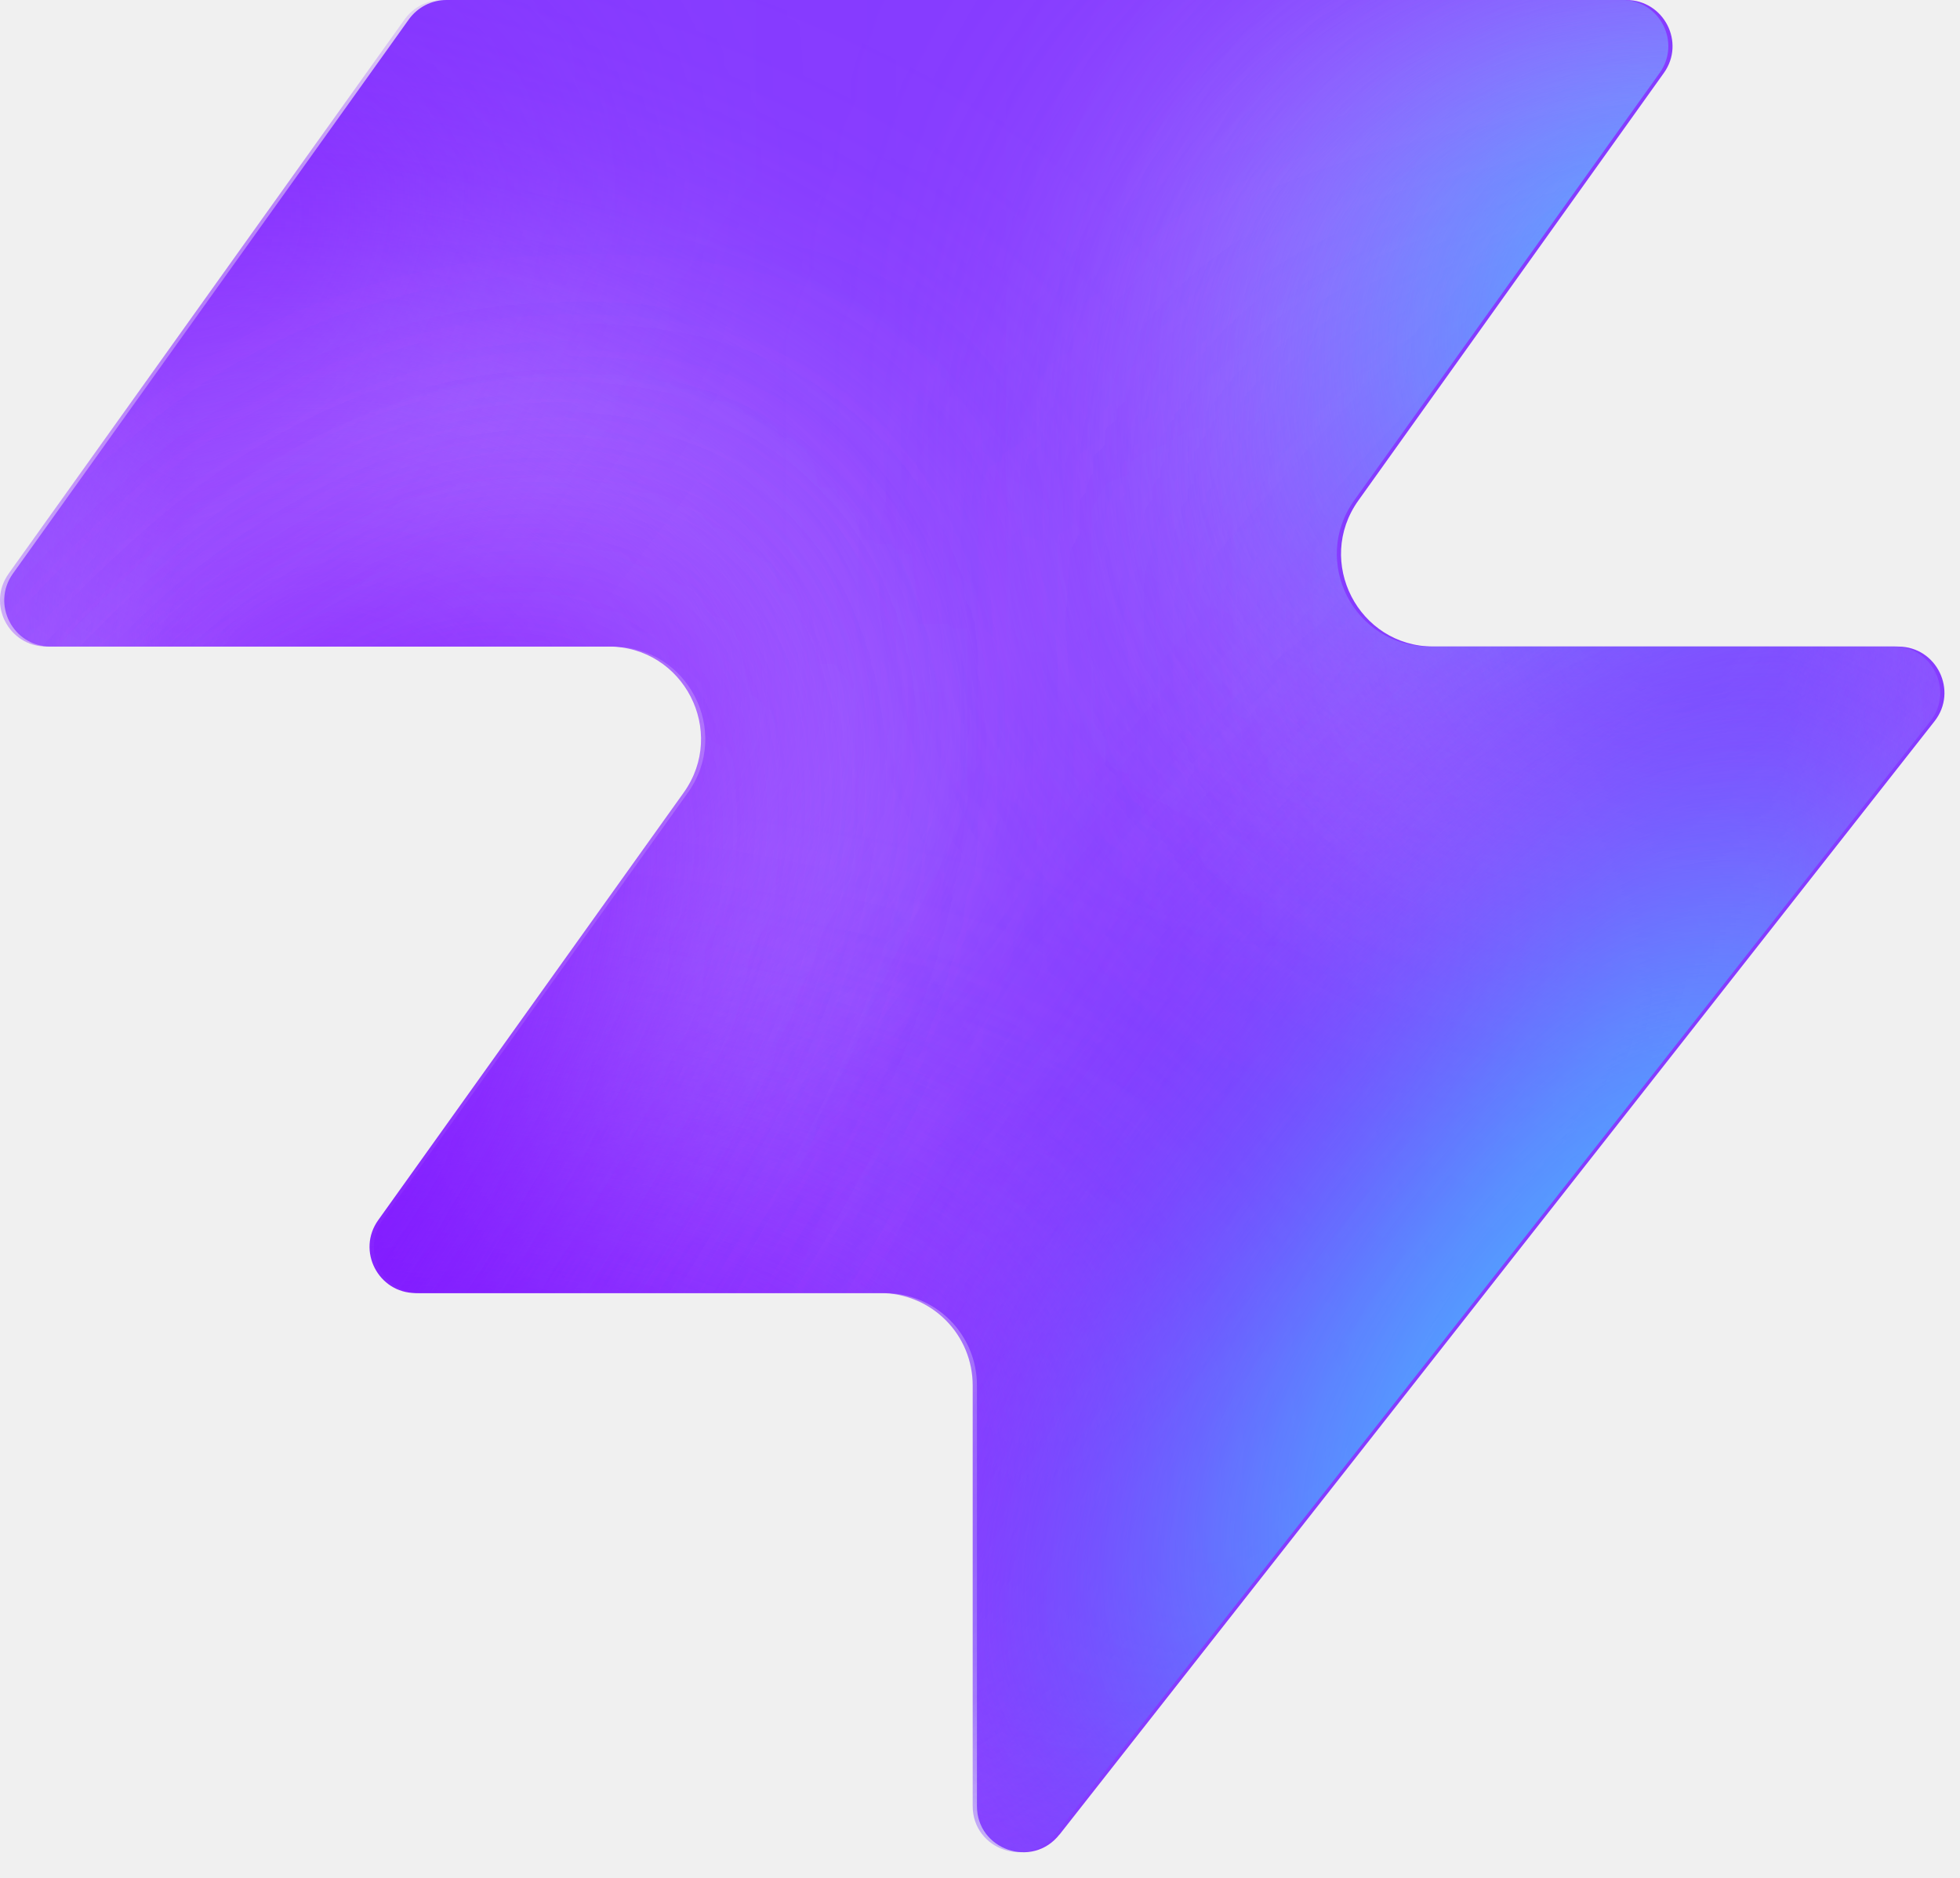
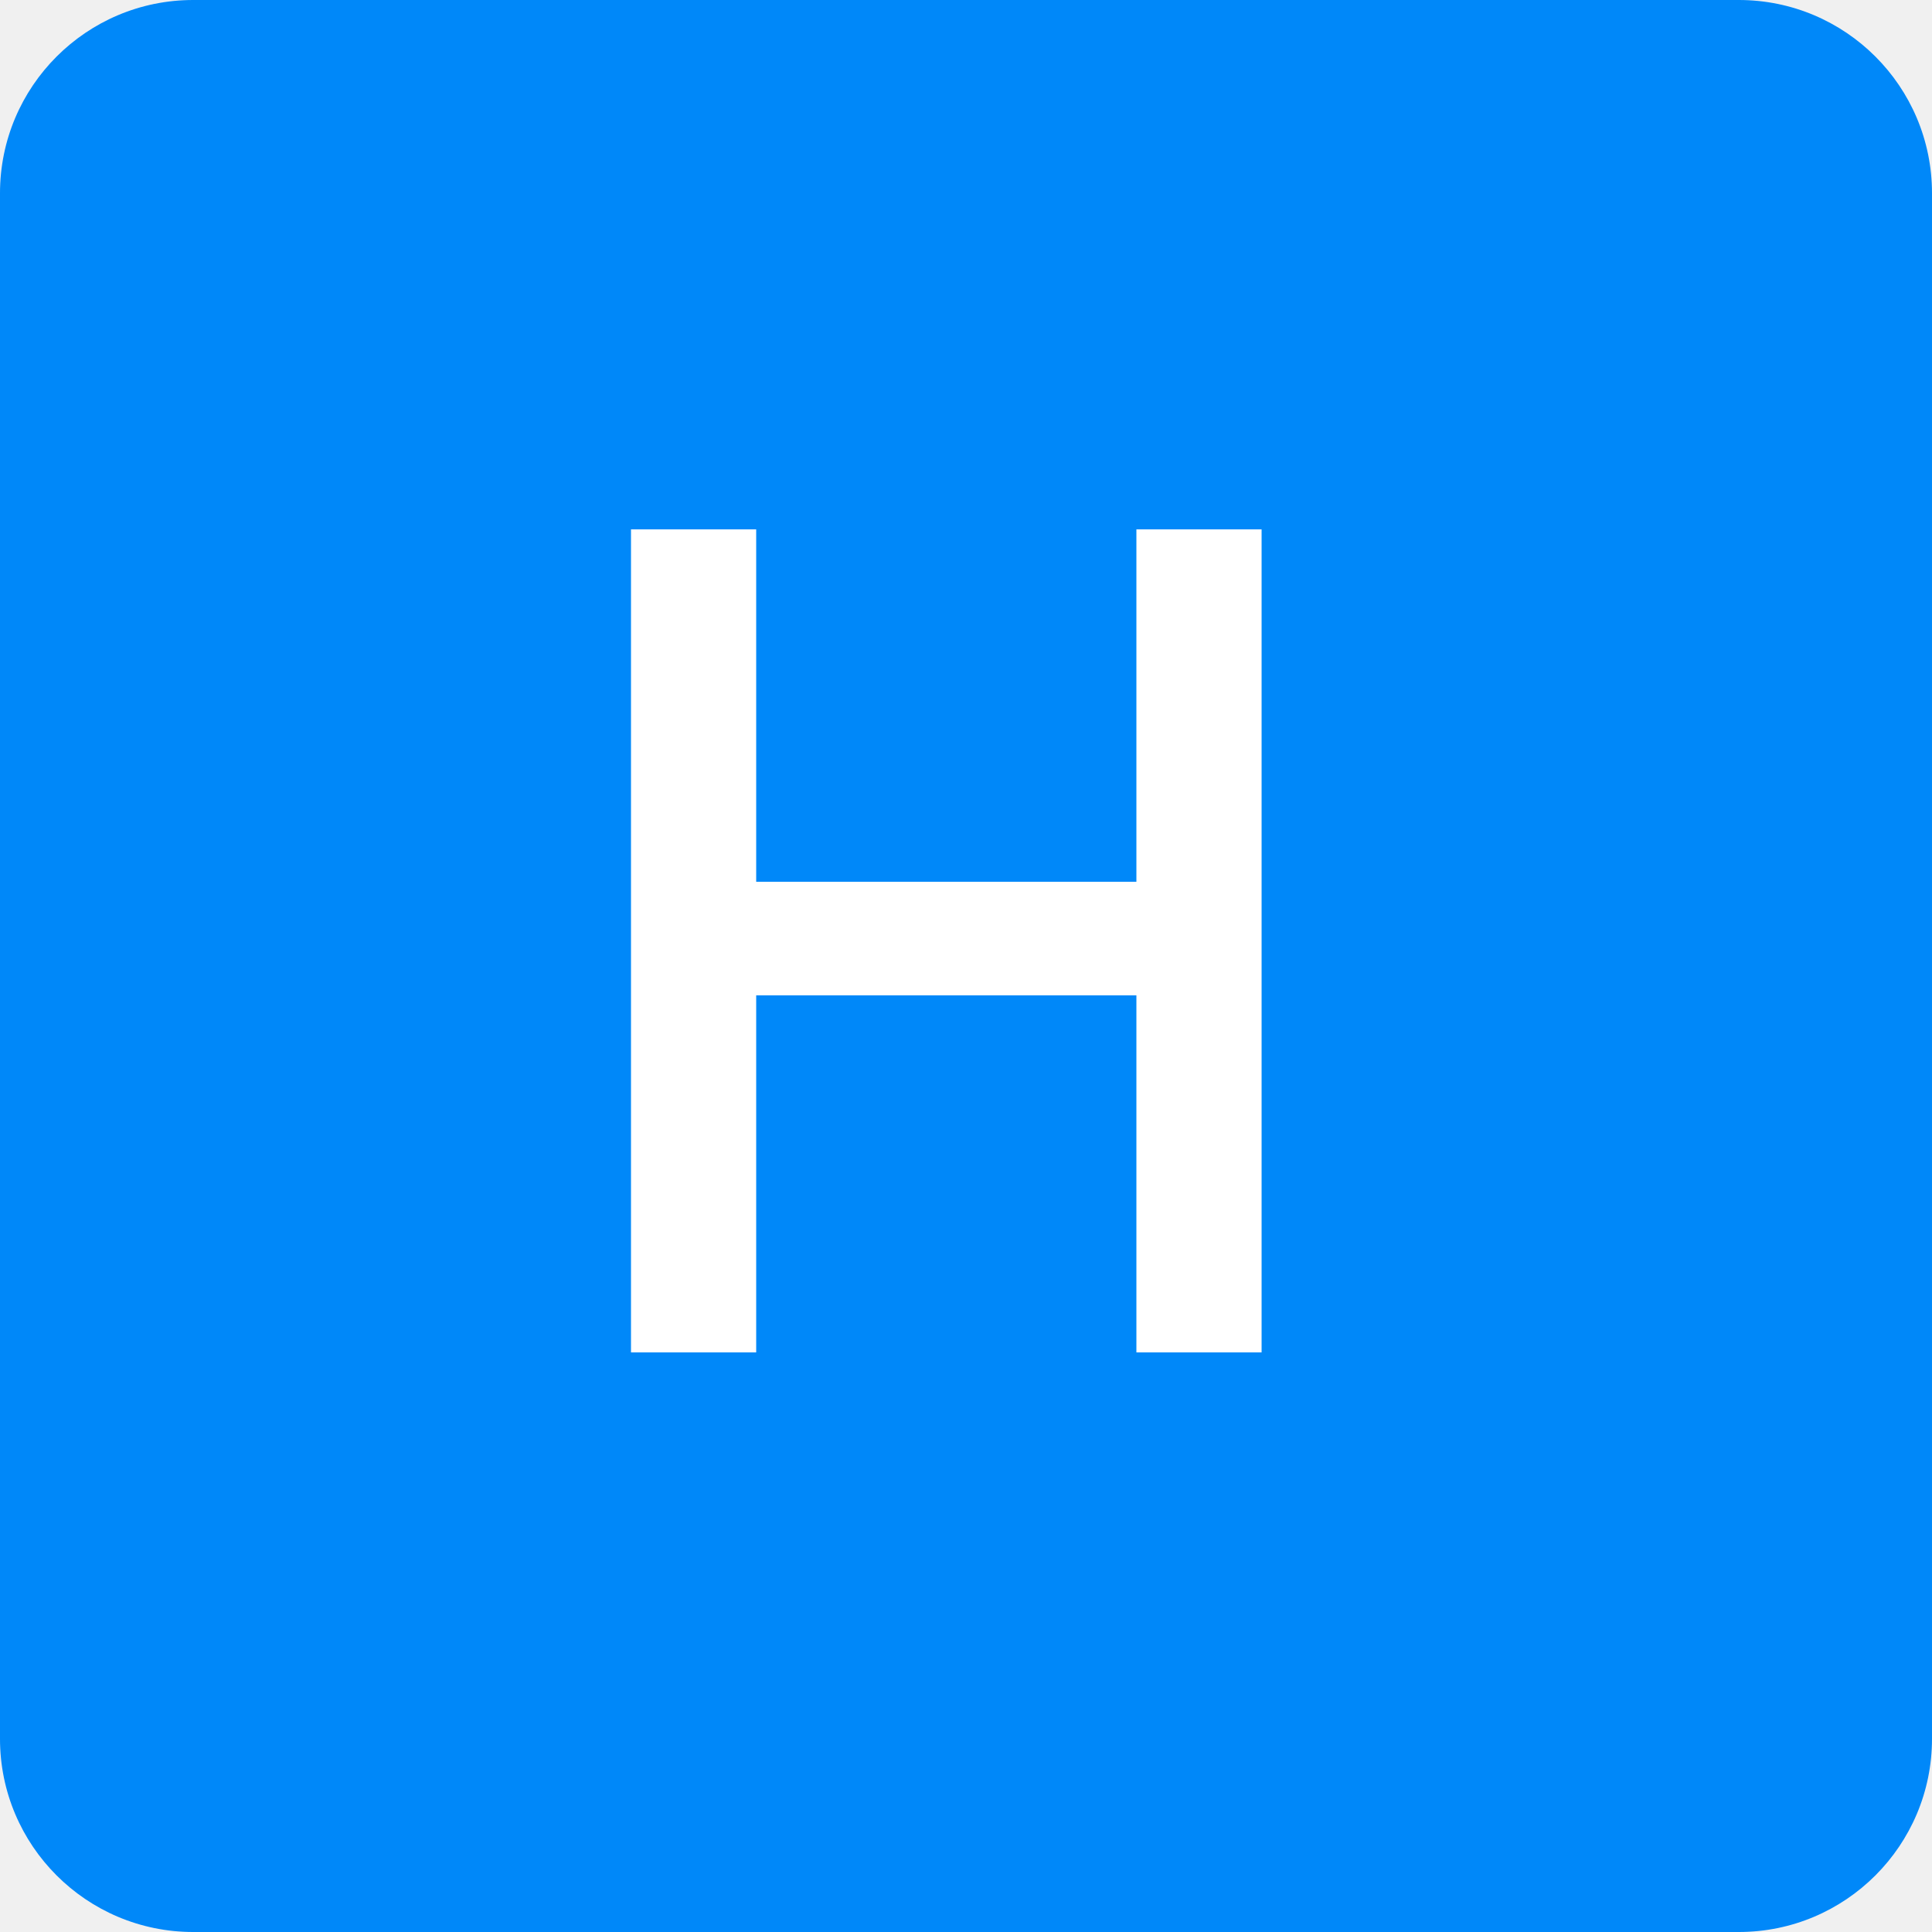
- <svg xmlns="http://www.w3.org/2000/svg" width="48" height="46" fill="none" viewBox="0 0 48 46">
-   <path fill="#863bff" d="M25.946 44.938c-.664.845-2.021.375-2.021-.698V33.937a2.26 2.26 0 0 0-2.262-2.262H10.287c-.92 0-1.456-1.04-.92-1.788l7.48-10.471c1.07-1.497 0-3.578-1.842-3.578H1.237c-.92 0-1.456-1.04-.92-1.788L10.013.474c.214-.297.556-.474.92-.474h28.894c.92 0 1.456 1.04.92 1.788l-7.48 10.471c-1.07 1.498 0 3.579 1.842 3.579h11.377c.943 0 1.473 1.088.89 1.83L25.947 44.94z" style="fill:#863bff;fill:color(display-p3 .525 .23 1);fill-opacity:1" />
-   <mask id="a" width="48" height="46" x="0" y="0" maskUnits="userSpaceOnUse" style="mask-type:alpha">
-     <path fill="#000" d="M25.842 44.938c-.664.844-2.021.375-2.021-.698V33.937a2.26 2.26 0 0 0-2.262-2.262H10.183c-.92 0-1.456-1.04-.92-1.788l7.48-10.471c1.07-1.498 0-3.579-1.842-3.579H1.133c-.92 0-1.456-1.04-.92-1.787L9.91.473c.214-.297.556-.474.92-.474h28.894c.92 0 1.456 1.04.92 1.788l-7.48 10.471c-1.07 1.498 0 3.578 1.842 3.578h11.377c.943 0 1.473 1.088.89 1.832L25.843 44.94z" style="fill:#000;fill-opacity:1" />
-   </mask>
-   <g mask="url(#a)">
-     <g filter="url(#b)">
-       <ellipse cx="5.508" cy="14.704" fill="#ede6ff" rx="5.508" ry="14.704" style="fill:#ede6ff;fill:color(display-p3 .927 .903 1);fill-opacity:1" transform="matrix(.00324 1 1 -.00324 -4.47 31.516)" />
-     </g>
-     <g filter="url(#c)">
-       <ellipse cx="10.399" cy="29.851" fill="#ede6ff" rx="10.399" ry="29.851" style="fill:#ede6ff;fill:color(display-p3 .927 .903 1);fill-opacity:1" transform="matrix(.00324 1 1 -.00324 -39.328 7.883)" />
-     </g>
-     <g filter="url(#d)">
-       <ellipse cx="5.508" cy="30.487" fill="#7e14ff" rx="5.508" ry="30.487" style="fill:#7e14ff;fill:color(display-p3 .492 .077 1);fill-opacity:1" transform="rotate(89.814 -25.913 -14.639)scale(1 -1)" />
-     </g>
-     <g filter="url(#e)">
-       <ellipse cx="5.508" cy="30.599" fill="#7e14ff" rx="5.508" ry="30.599" style="fill:#7e14ff;fill:color(display-p3 .492 .077 1);fill-opacity:1" transform="rotate(89.814 -32.644 -3.334)scale(1 -1)" />
-     </g>
-     <g filter="url(#f)">
-       <ellipse cx="5.508" cy="30.599" fill="#7e14ff" rx="5.508" ry="30.599" style="fill:#7e14ff;fill:color(display-p3 .492 .077 1);fill-opacity:1" transform="matrix(.00324 1 1 -.00324 -34.34 30.47)" />
-     </g>
-     <g filter="url(#g)">
-       <ellipse cx="14.072" cy="22.078" fill="#ede6ff" rx="14.072" ry="22.078" style="fill:#ede6ff;fill:color(display-p3 .927 .903 1);fill-opacity:1" transform="rotate(93.35 24.506 48.493)scale(-1 1)" />
-     </g>
-     <g filter="url(#h)">
-       <ellipse cx="3.47" cy="21.501" fill="#7e14ff" rx="3.47" ry="21.501" style="fill:#7e14ff;fill:color(display-p3 .492 .077 1);fill-opacity:1" transform="rotate(89.009 28.708 47.59)scale(-1 1)" />
-     </g>
-     <g filter="url(#i)">
-       <ellipse cx="3.47" cy="21.501" fill="#7e14ff" rx="3.47" ry="21.501" style="fill:#7e14ff;fill:color(display-p3 .492 .077 1);fill-opacity:1" transform="rotate(89.009 28.708 47.59)scale(-1 1)" />
-     </g>
-     <g filter="url(#j)">
-       <ellipse cx=".387" cy="8.972" fill="#7e14ff" rx="4.407" ry="29.108" style="fill:#7e14ff;fill:color(display-p3 .492 .077 1);fill-opacity:1" transform="rotate(39.51 .387 8.972)" />
-     </g>
-     <g filter="url(#k)">
-       <ellipse cx="47.523" cy="-6.092" fill="#7e14ff" rx="4.407" ry="29.108" style="fill:#7e14ff;fill:color(display-p3 .492 .077 1);fill-opacity:1" transform="rotate(37.892 47.523 -6.092)" />
-     </g>
-     <g filter="url(#l)">
-       <ellipse cx="41.412" cy="6.333" fill="#47bfff" rx="5.971" ry="9.665" style="fill:#47bfff;fill:color(display-p3 .28 .748 1);fill-opacity:1" transform="rotate(37.892 41.412 6.333)" />
-     </g>
-     <g filter="url(#m)">
-       <ellipse cx="-1.879" cy="38.332" fill="#7e14ff" rx="4.407" ry="29.108" style="fill:#7e14ff;fill:color(display-p3 .492 .077 1);fill-opacity:1" transform="rotate(37.892 -1.88 38.332)" />
-     </g>
-     <g filter="url(#n)">
-       <ellipse cx="-1.879" cy="38.332" fill="#7e14ff" rx="4.407" ry="29.108" style="fill:#7e14ff;fill:color(display-p3 .492 .077 1);fill-opacity:1" transform="rotate(37.892 -1.88 38.332)" />
-     </g>
-     <g filter="url(#o)">
-       <ellipse cx="35.651" cy="29.907" fill="#7e14ff" rx="4.407" ry="29.108" style="fill:#7e14ff;fill:color(display-p3 .492 .077 1);fill-opacity:1" transform="rotate(37.892 35.651 29.907)" />
-     </g>
-     <g filter="url(#p)">
-       <ellipse cx="38.418" cy="32.4" fill="#47bfff" rx="5.971" ry="15.297" style="fill:#47bfff;fill:color(display-p3 .28 .748 1);fill-opacity:1" transform="rotate(37.892 38.418 32.4)" />
-     </g>
-   </g>
-   <defs>
-     <filter id="b" width="60.045" height="41.654" x="-19.77" y="16.149" color-interpolation-filters="sRGB" filterUnits="userSpaceOnUse">
-       <feFlood flood-opacity="0" result="BackgroundImageFix" />
-       <feBlend in="SourceGraphic" in2="BackgroundImageFix" result="shape" />
-       <feGaussianBlur result="effect1_foregroundBlur_2002_17158" stdDeviation="7.659" />
-     </filter>
-     <filter id="c" width="90.34" height="51.437" x="-54.613" y="-7.533" color-interpolation-filters="sRGB" filterUnits="userSpaceOnUse">
-       <feFlood flood-opacity="0" result="BackgroundImageFix" />
-       <feBlend in="SourceGraphic" in2="BackgroundImageFix" result="shape" />
-       <feGaussianBlur result="effect1_foregroundBlur_2002_17158" stdDeviation="7.659" />
-     </filter>
-     <filter id="d" width="79.355" height="29.4" x="-49.64" y="2.03" color-interpolation-filters="sRGB" filterUnits="userSpaceOnUse">
-       <feFlood flood-opacity="0" result="BackgroundImageFix" />
-       <feBlend in="SourceGraphic" in2="BackgroundImageFix" result="shape" />
-       <feGaussianBlur result="effect1_foregroundBlur_2002_17158" stdDeviation="4.596" />
-     </filter>
-     <filter id="e" width="79.579" height="29.4" x="-45.045" y="20.029" color-interpolation-filters="sRGB" filterUnits="userSpaceOnUse">
-       <feFlood flood-opacity="0" result="BackgroundImageFix" />
-       <feBlend in="SourceGraphic" in2="BackgroundImageFix" result="shape" />
-       <feGaussianBlur result="effect1_foregroundBlur_2002_17158" stdDeviation="4.596" />
-     </filter>
-     <filter id="f" width="79.579" height="29.4" x="-43.513" y="21.178" color-interpolation-filters="sRGB" filterUnits="userSpaceOnUse">
-       <feFlood flood-opacity="0" result="BackgroundImageFix" />
-       <feBlend in="SourceGraphic" in2="BackgroundImageFix" result="shape" />
-       <feGaussianBlur result="effect1_foregroundBlur_2002_17158" stdDeviation="4.596" />
-     </filter>
-     <filter id="g" width="74.749" height="58.852" x="15.756" y="-17.901" color-interpolation-filters="sRGB" filterUnits="userSpaceOnUse">
-       <feFlood flood-opacity="0" result="BackgroundImageFix" />
-       <feBlend in="SourceGraphic" in2="BackgroundImageFix" result="shape" />
-       <feGaussianBlur result="effect1_foregroundBlur_2002_17158" stdDeviation="7.659" />
-     </filter>
-     <filter id="h" width="61.377" height="25.362" x="23.548" y="2.284" color-interpolation-filters="sRGB" filterUnits="userSpaceOnUse">
-       <feFlood flood-opacity="0" result="BackgroundImageFix" />
-       <feBlend in="SourceGraphic" in2="BackgroundImageFix" result="shape" />
-       <feGaussianBlur result="effect1_foregroundBlur_2002_17158" stdDeviation="4.596" />
-     </filter>
-     <filter id="i" width="61.377" height="25.362" x="23.548" y="2.284" color-interpolation-filters="sRGB" filterUnits="userSpaceOnUse">
-       <feFlood flood-opacity="0" result="BackgroundImageFix" />
-       <feBlend in="SourceGraphic" in2="BackgroundImageFix" result="shape" />
-       <feGaussianBlur result="effect1_foregroundBlur_2002_17158" stdDeviation="4.596" />
-     </filter>
-     <filter id="j" width="56.045" height="63.649" x="-27.636" y="-22.853" color-interpolation-filters="sRGB" filterUnits="userSpaceOnUse">
-       <feFlood flood-opacity="0" result="BackgroundImageFix" />
-       <feBlend in="SourceGraphic" in2="BackgroundImageFix" result="shape" />
-       <feGaussianBlur result="effect1_foregroundBlur_2002_17158" stdDeviation="4.596" />
-     </filter>
-     <filter id="k" width="54.814" height="64.646" x="20.116" y="-38.415" color-interpolation-filters="sRGB" filterUnits="userSpaceOnUse">
-       <feFlood flood-opacity="0" result="BackgroundImageFix" />
-       <feBlend in="SourceGraphic" in2="BackgroundImageFix" result="shape" />
-       <feGaussianBlur result="effect1_foregroundBlur_2002_17158" stdDeviation="4.596" />
-     </filter>
-     <filter id="l" width="33.541" height="35.313" x="24.641" y="-11.323" color-interpolation-filters="sRGB" filterUnits="userSpaceOnUse">
-       <feFlood flood-opacity="0" result="BackgroundImageFix" />
-       <feBlend in="SourceGraphic" in2="BackgroundImageFix" result="shape" />
-       <feGaussianBlur result="effect1_foregroundBlur_2002_17158" stdDeviation="4.596" />
-     </filter>
-     <filter id="m" width="54.814" height="64.646" x="-29.286" y="6.009" color-interpolation-filters="sRGB" filterUnits="userSpaceOnUse">
-       <feFlood flood-opacity="0" result="BackgroundImageFix" />
-       <feBlend in="SourceGraphic" in2="BackgroundImageFix" result="shape" />
-       <feGaussianBlur result="effect1_foregroundBlur_2002_17158" stdDeviation="4.596" />
-     </filter>
-     <filter id="n" width="54.814" height="64.646" x="-29.286" y="6.009" color-interpolation-filters="sRGB" filterUnits="userSpaceOnUse">
-       <feFlood flood-opacity="0" result="BackgroundImageFix" />
-       <feBlend in="SourceGraphic" in2="BackgroundImageFix" result="shape" />
-       <feGaussianBlur result="effect1_foregroundBlur_2002_17158" stdDeviation="4.596" />
-     </filter>
-     <filter id="o" width="54.814" height="64.646" x="8.244" y="-2.416" color-interpolation-filters="sRGB" filterUnits="userSpaceOnUse">
-       <feFlood flood-opacity="0" result="BackgroundImageFix" />
-       <feBlend in="SourceGraphic" in2="BackgroundImageFix" result="shape" />
-       <feGaussianBlur result="effect1_foregroundBlur_2002_17158" stdDeviation="4.596" />
-     </filter>
-     <filter id="p" width="39.409" height="43.623" x="18.713" y="10.588" color-interpolation-filters="sRGB" filterUnits="userSpaceOnUse">
-       <feFlood flood-opacity="0" result="BackgroundImageFix" />
-       <feBlend in="SourceGraphic" in2="BackgroundImageFix" result="shape" />
-       <feGaussianBlur result="effect1_foregroundBlur_2002_17158" stdDeviation="4.596" />
-     </filter>
-   </defs>
+ <svg xmlns="http://www.w3.org/2000/svg" width="20" height="20" viewBox="0 0 20 20" fill="none">
+   <rect width="20" height="20" rx="2" fill="#0088F9" />
+   <path d="M6.532 14V5.48H7.828V9.584L7.204 9.128H12.388L11.764 9.584V5.48H13.06V14H11.764V9.848L12.388 10.304H7.204L7.828 9.848V14H6.532Z" fill="white" />
</svg>
